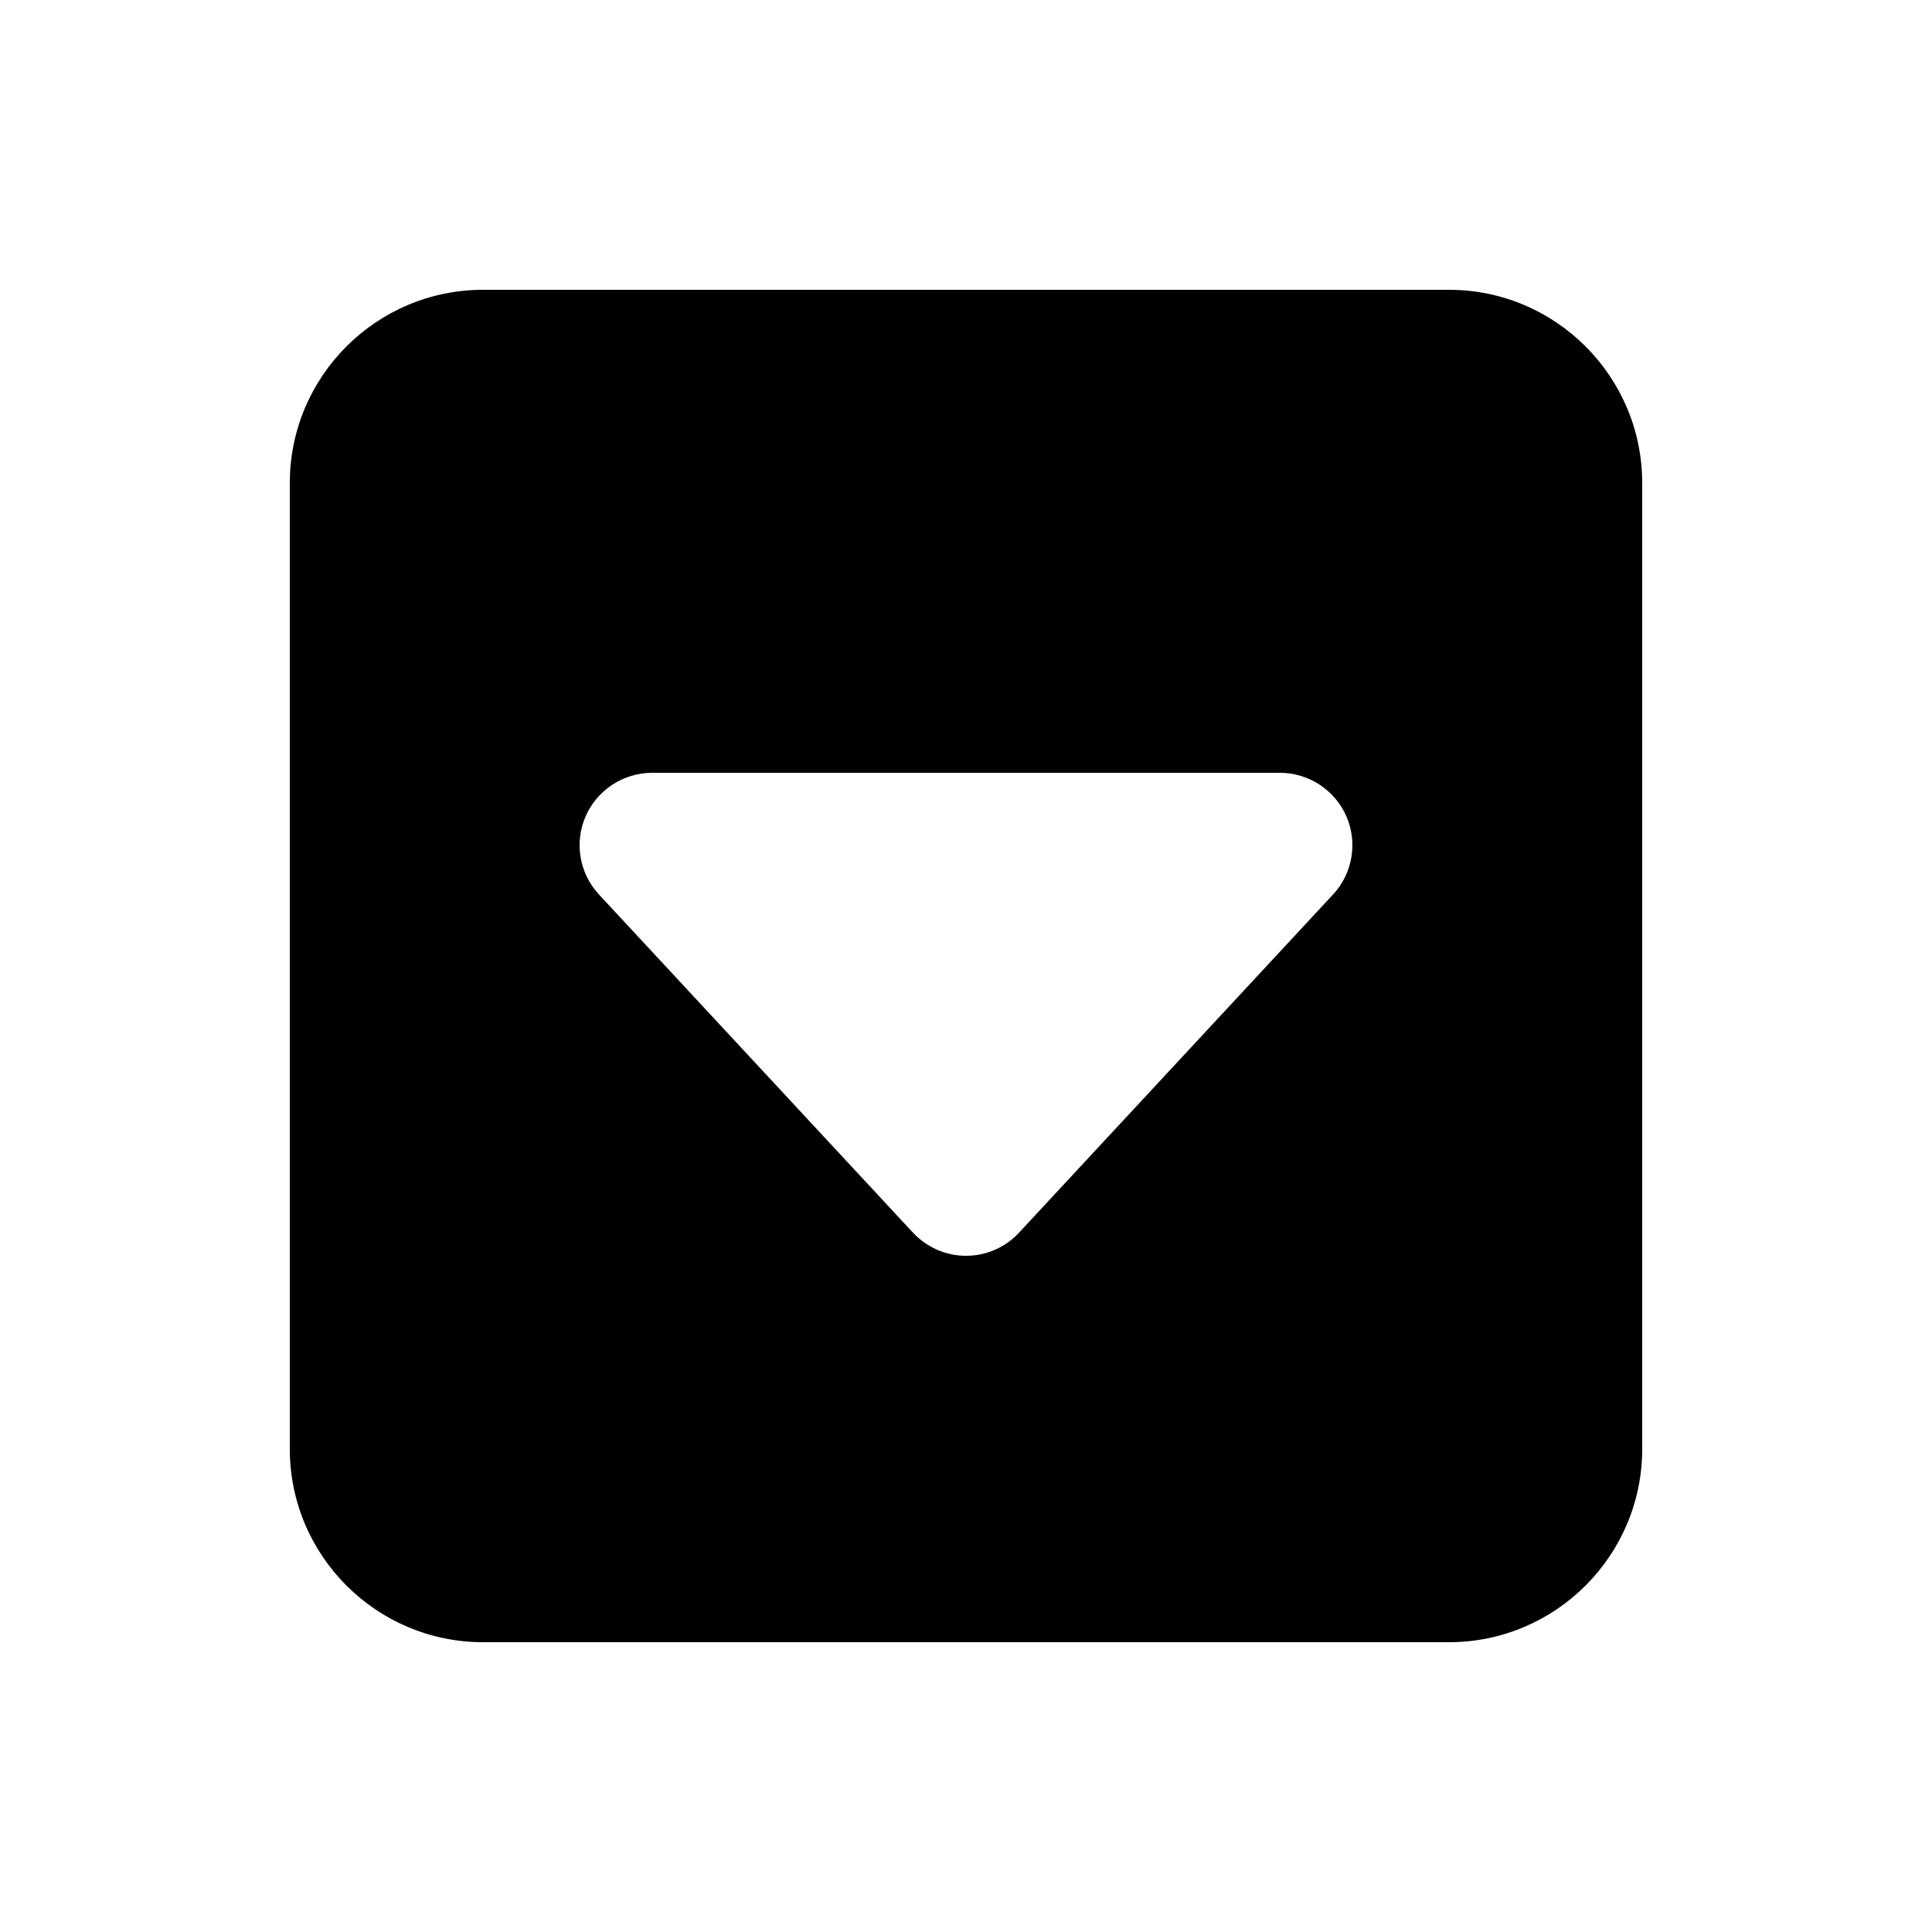
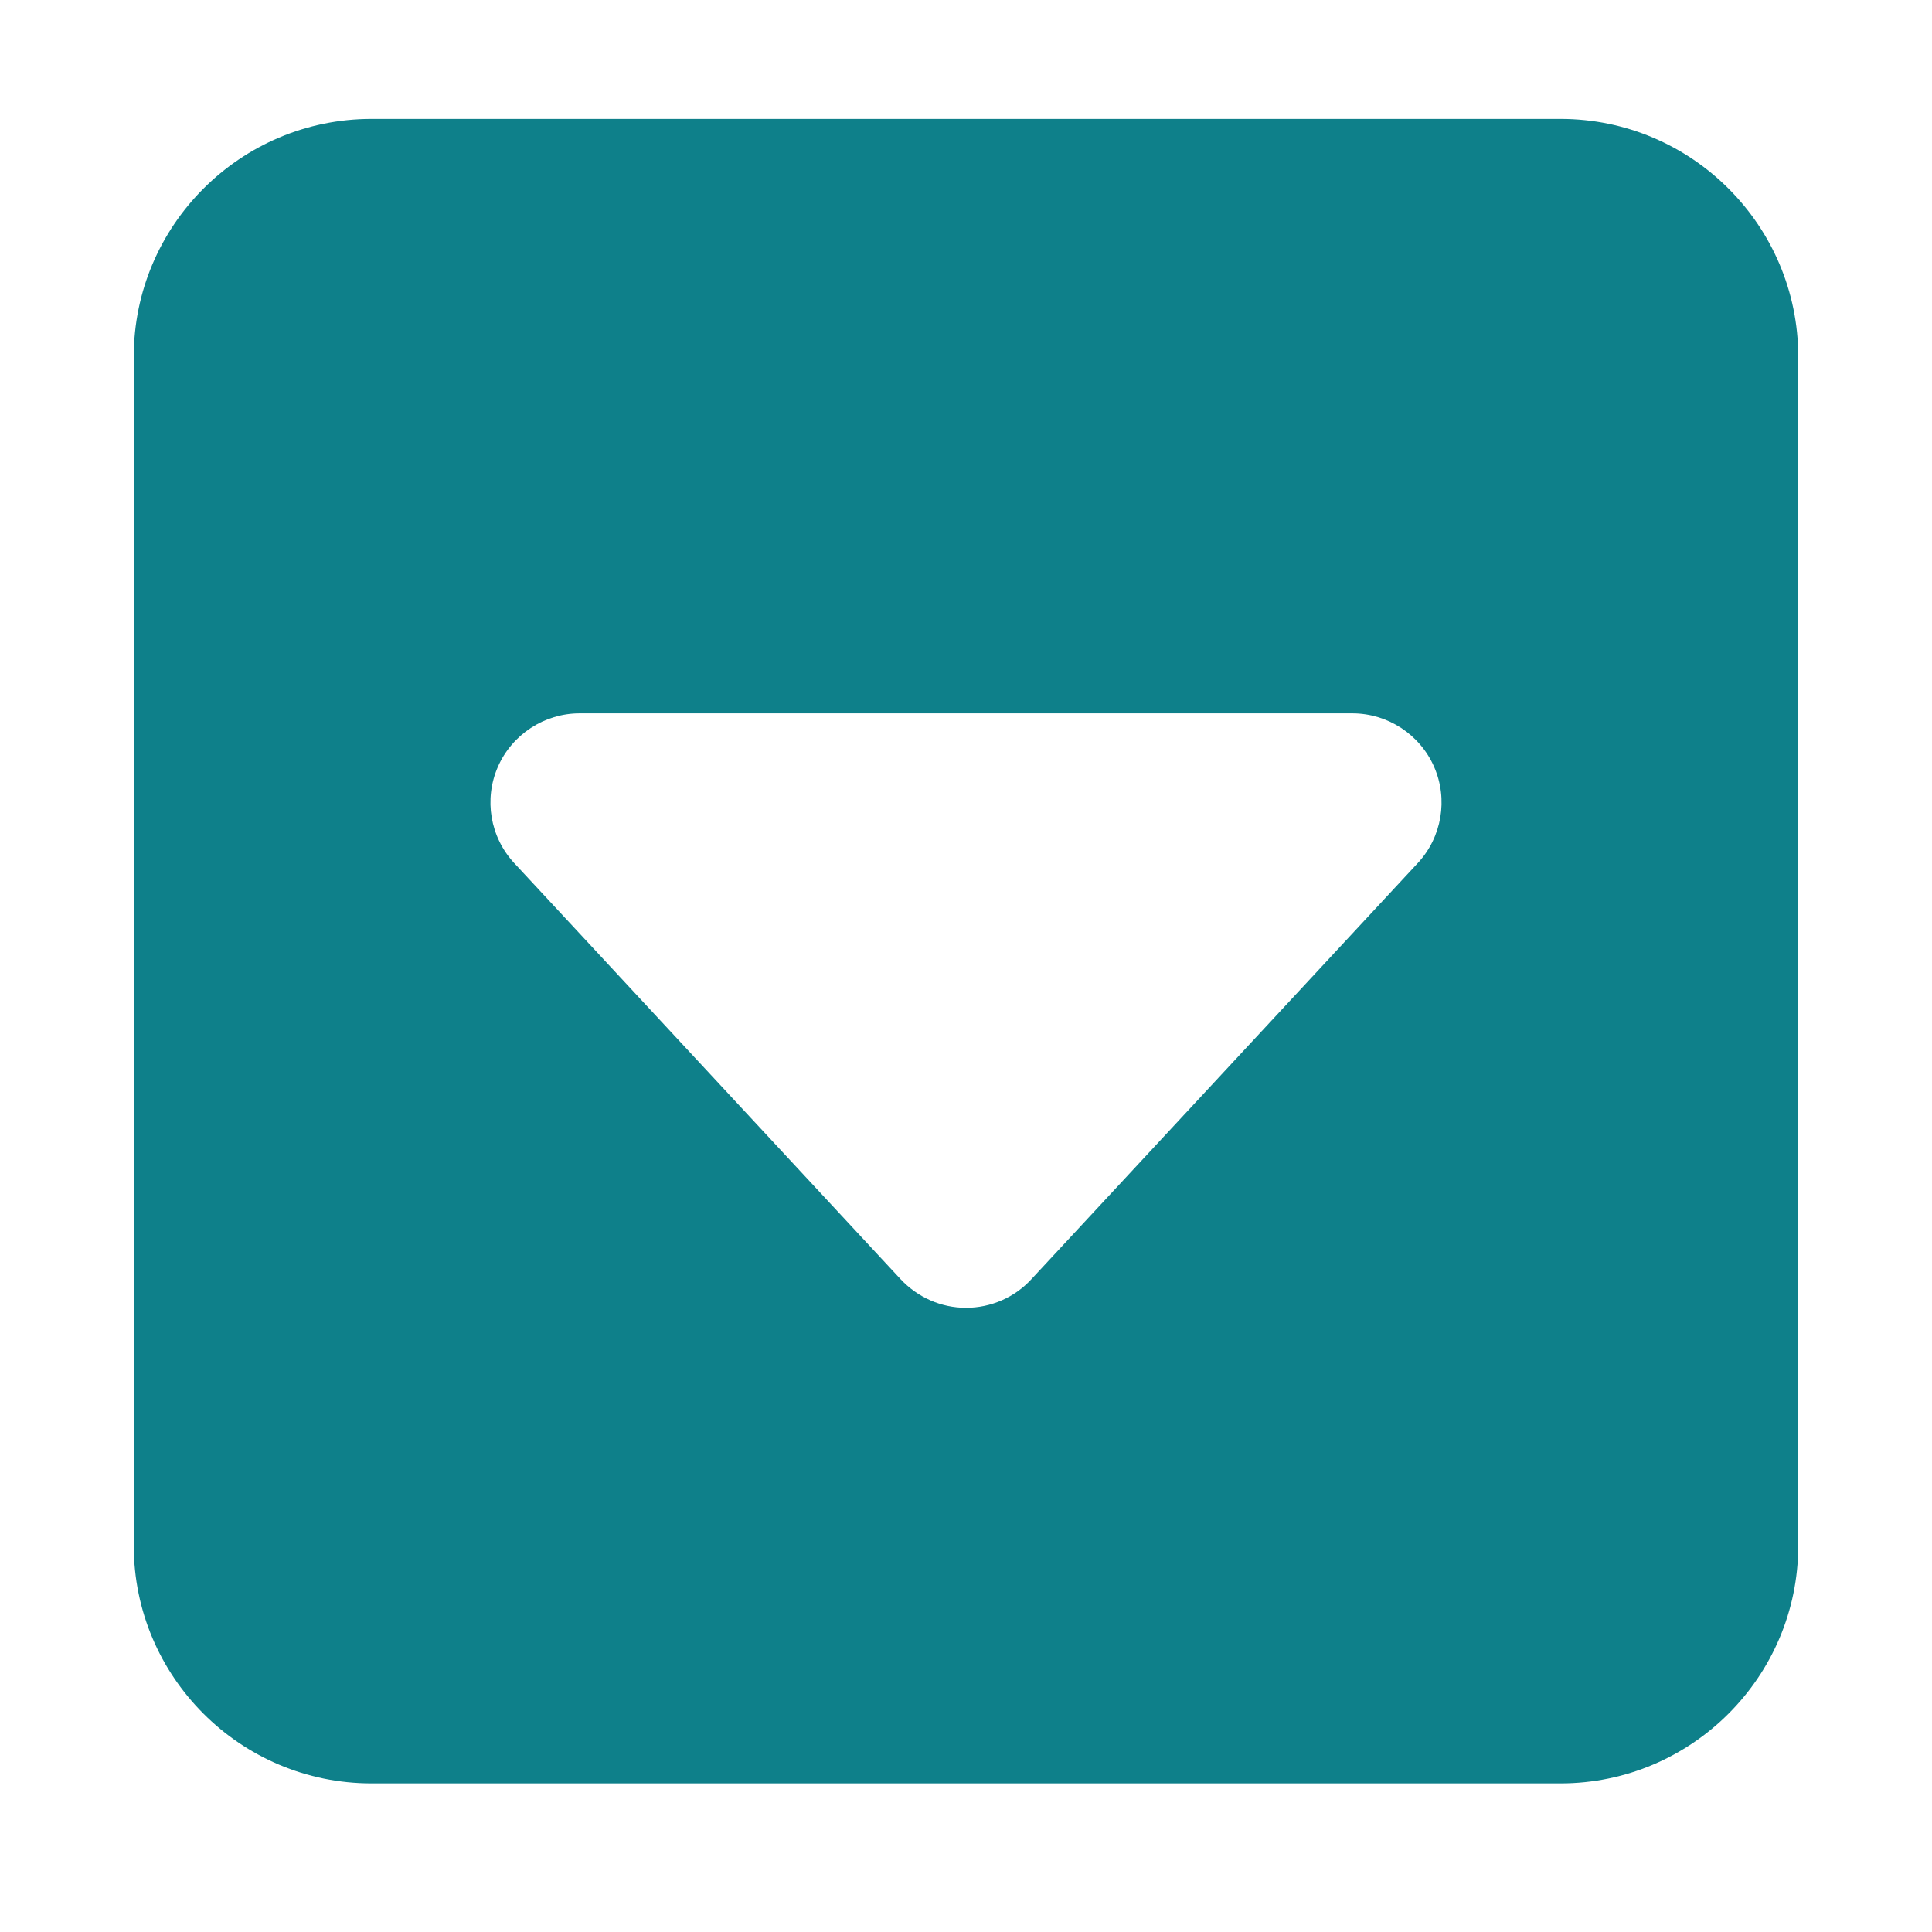
- <svg xmlns="http://www.w3.org/2000/svg" viewBox="0 0 640 640">
-   <path d="M480 544C515.3 544 544 515.3 544 480L544 160C544 124.7 515.3 96 480 96L160 96C124.7 96 96 124.7 96 160L96 480C96 515.3 124.7 544 160 544L480 544zM320 416C313.3 416 307 413.2 302.4 408.3L198.4 296.3C191.9 289.3 190.2 279.1 194 270.4C197.8 261.7 206.5 256 216 256L424 256C433.5 256 442.2 261.7 446 270.4C449.8 279.1 448.1 289.3 441.6 296.3L337.6 408.3C333.1 413.2 326.7 416 320 416z" />
+ <svg xmlns="http://www.w3.org/2000/svg" viewBox="60 64 520 520">
+   <path fill="#0e808a" d="M480 544C515.3 544 544 515.3 544 480L544 160C544 124.7 515.3 96 480 96L160 96C124.7 96 96 124.7 96 160L96 480C96 515.3 124.7 544 160 544L480 544zM320 416C313.3 416 307 413.2 302.4 408.3L198.4 296.3C191.9 289.3 190.2 279.1 194 270.4C197.8 261.7 206.5 256 216 256L424 256C433.5 256 442.2 261.7 446 270.4C449.8 279.1 448.1 289.3 441.6 296.3L337.6 408.3C333.1 413.2 326.7 416 320 416z" />
</svg>
